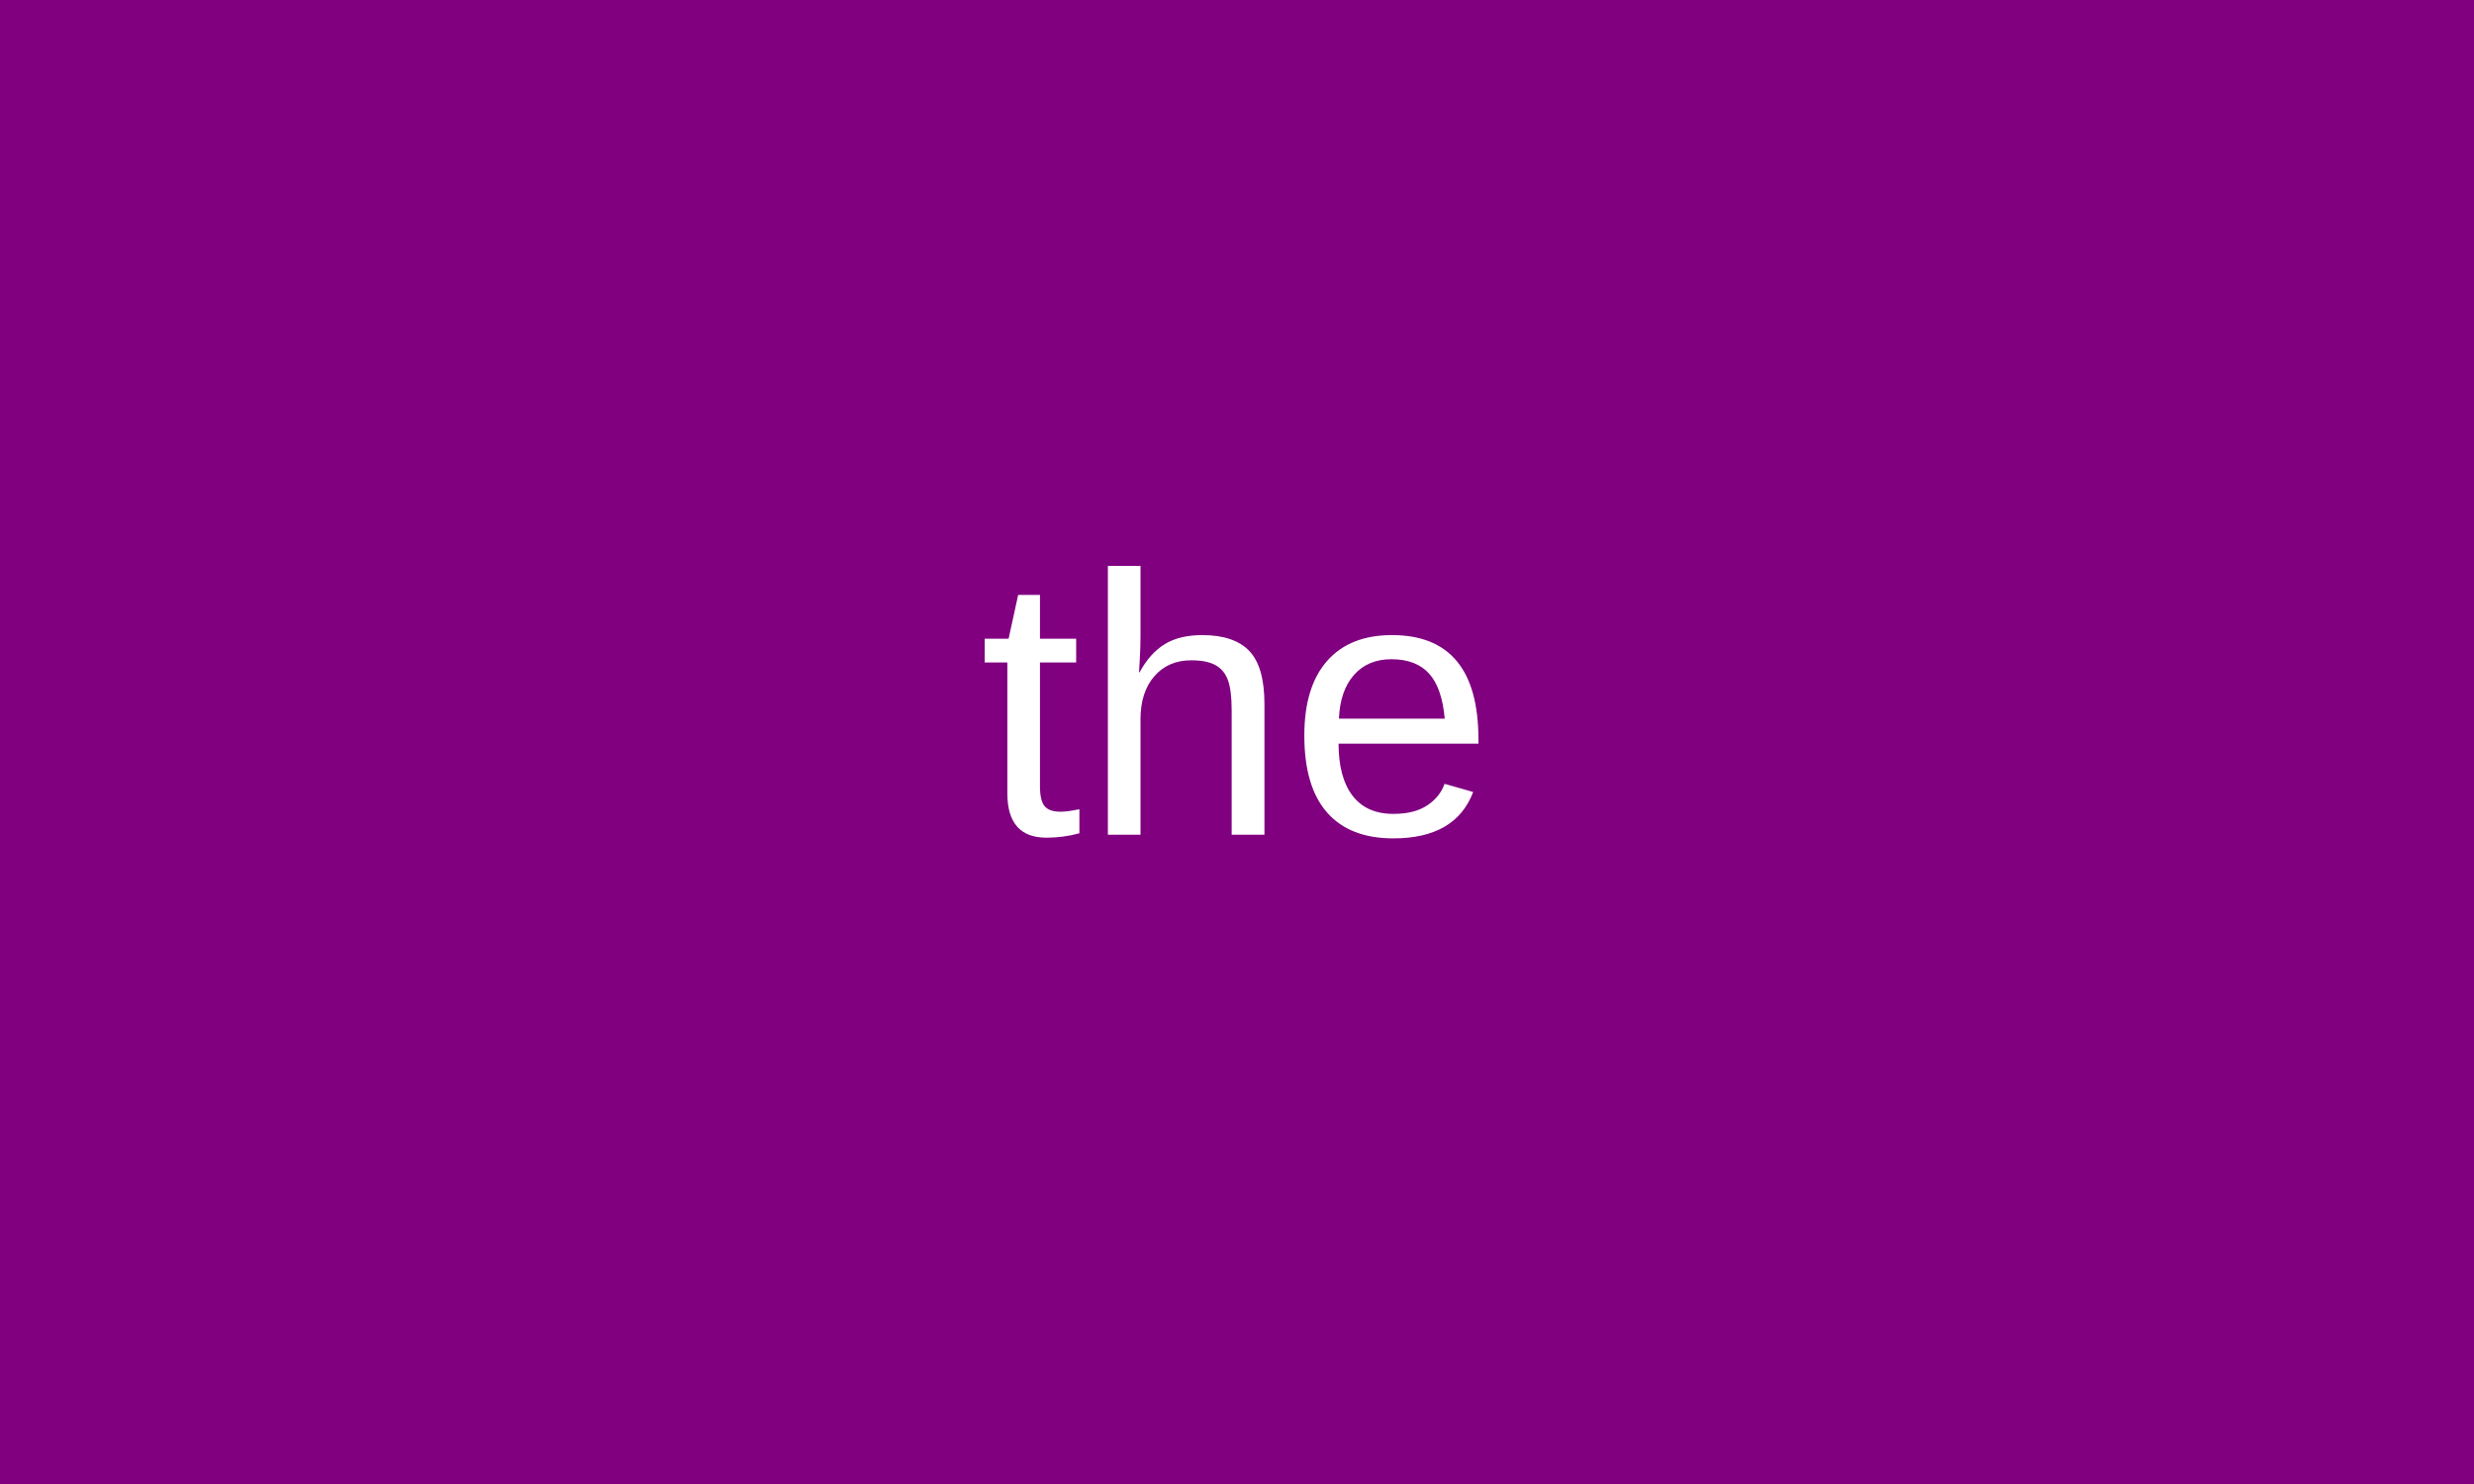
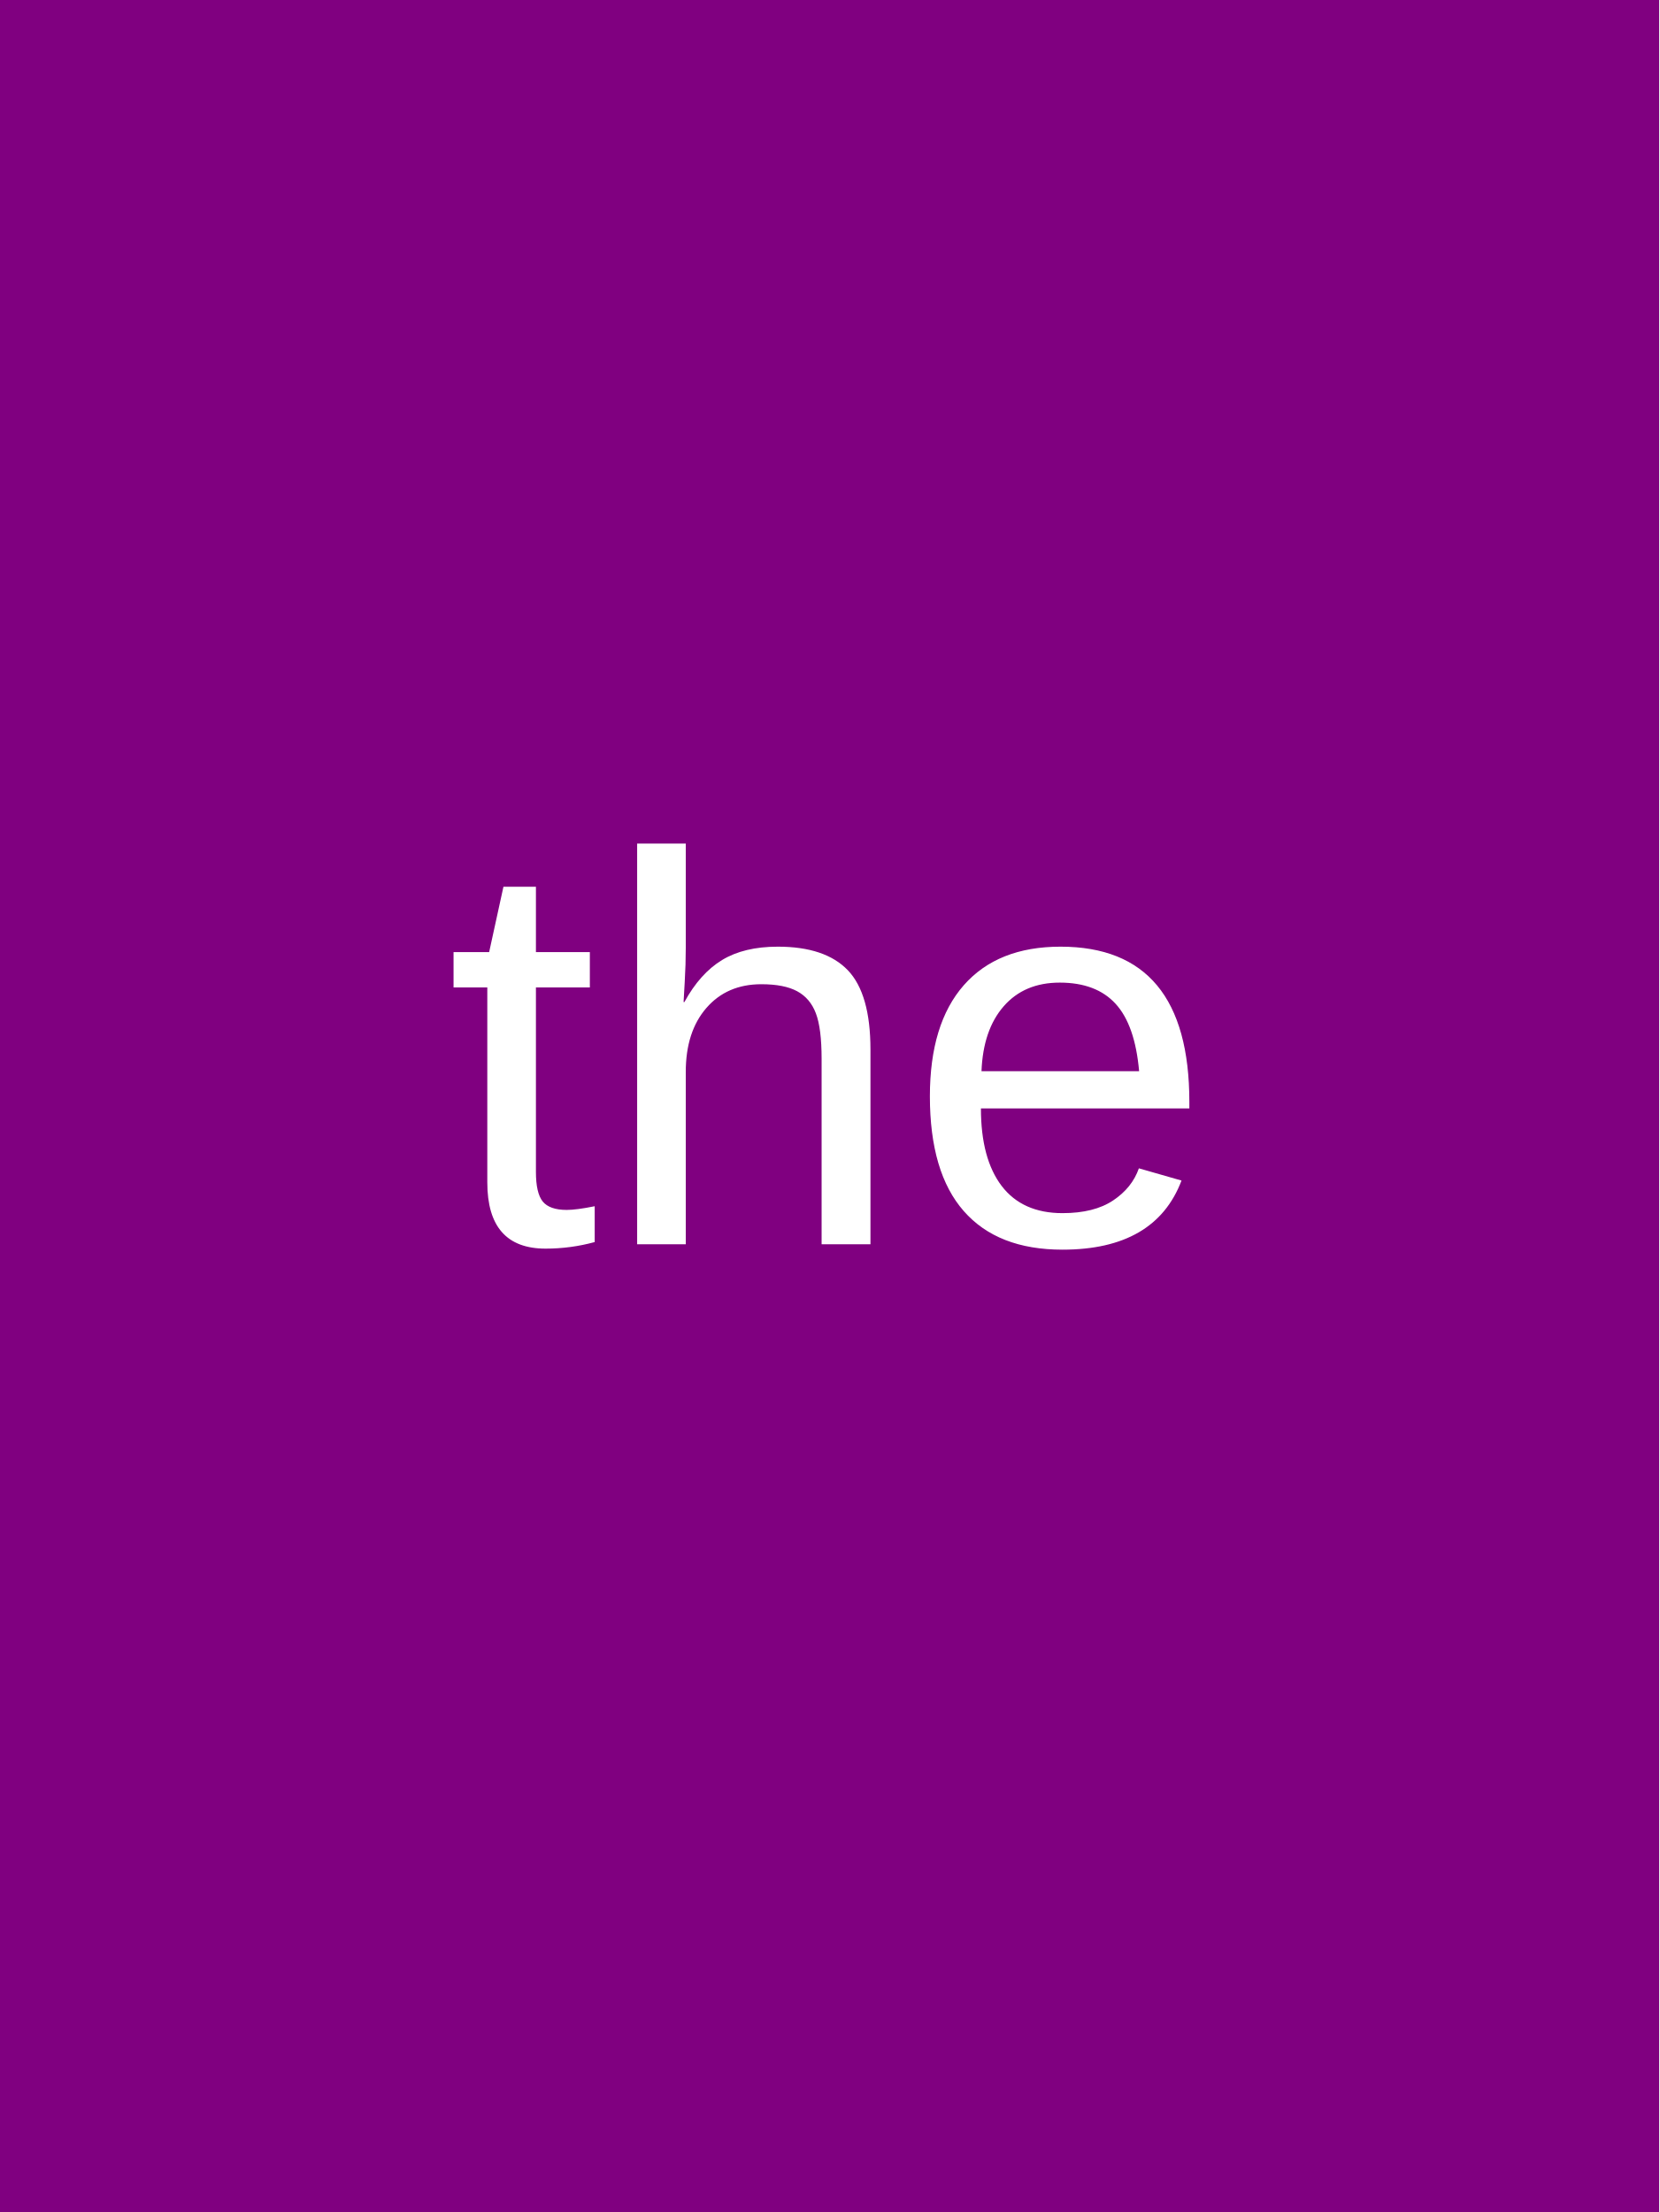
- <svg xmlns="http://www.w3.org/2000/svg" baseProfile="tiny" height="300" version="1.2" width="500">
+ <svg xmlns="http://www.w3.org/2000/svg" baseProfile="tiny" height="300" version="1.2" width="225.0">
  <defs />
  <rect fill="purple" height="100%" width="100%" x="0" y="0" />
-   <text fill="white" font-family="Arial" font-size="75" text-anchor="middle" x="250.0" y="168.75">the
+   <text fill="white" font-family="Arial" font-size="75" text-anchor="middle" x="112.5" y="168.75">the
</text>
</svg>
